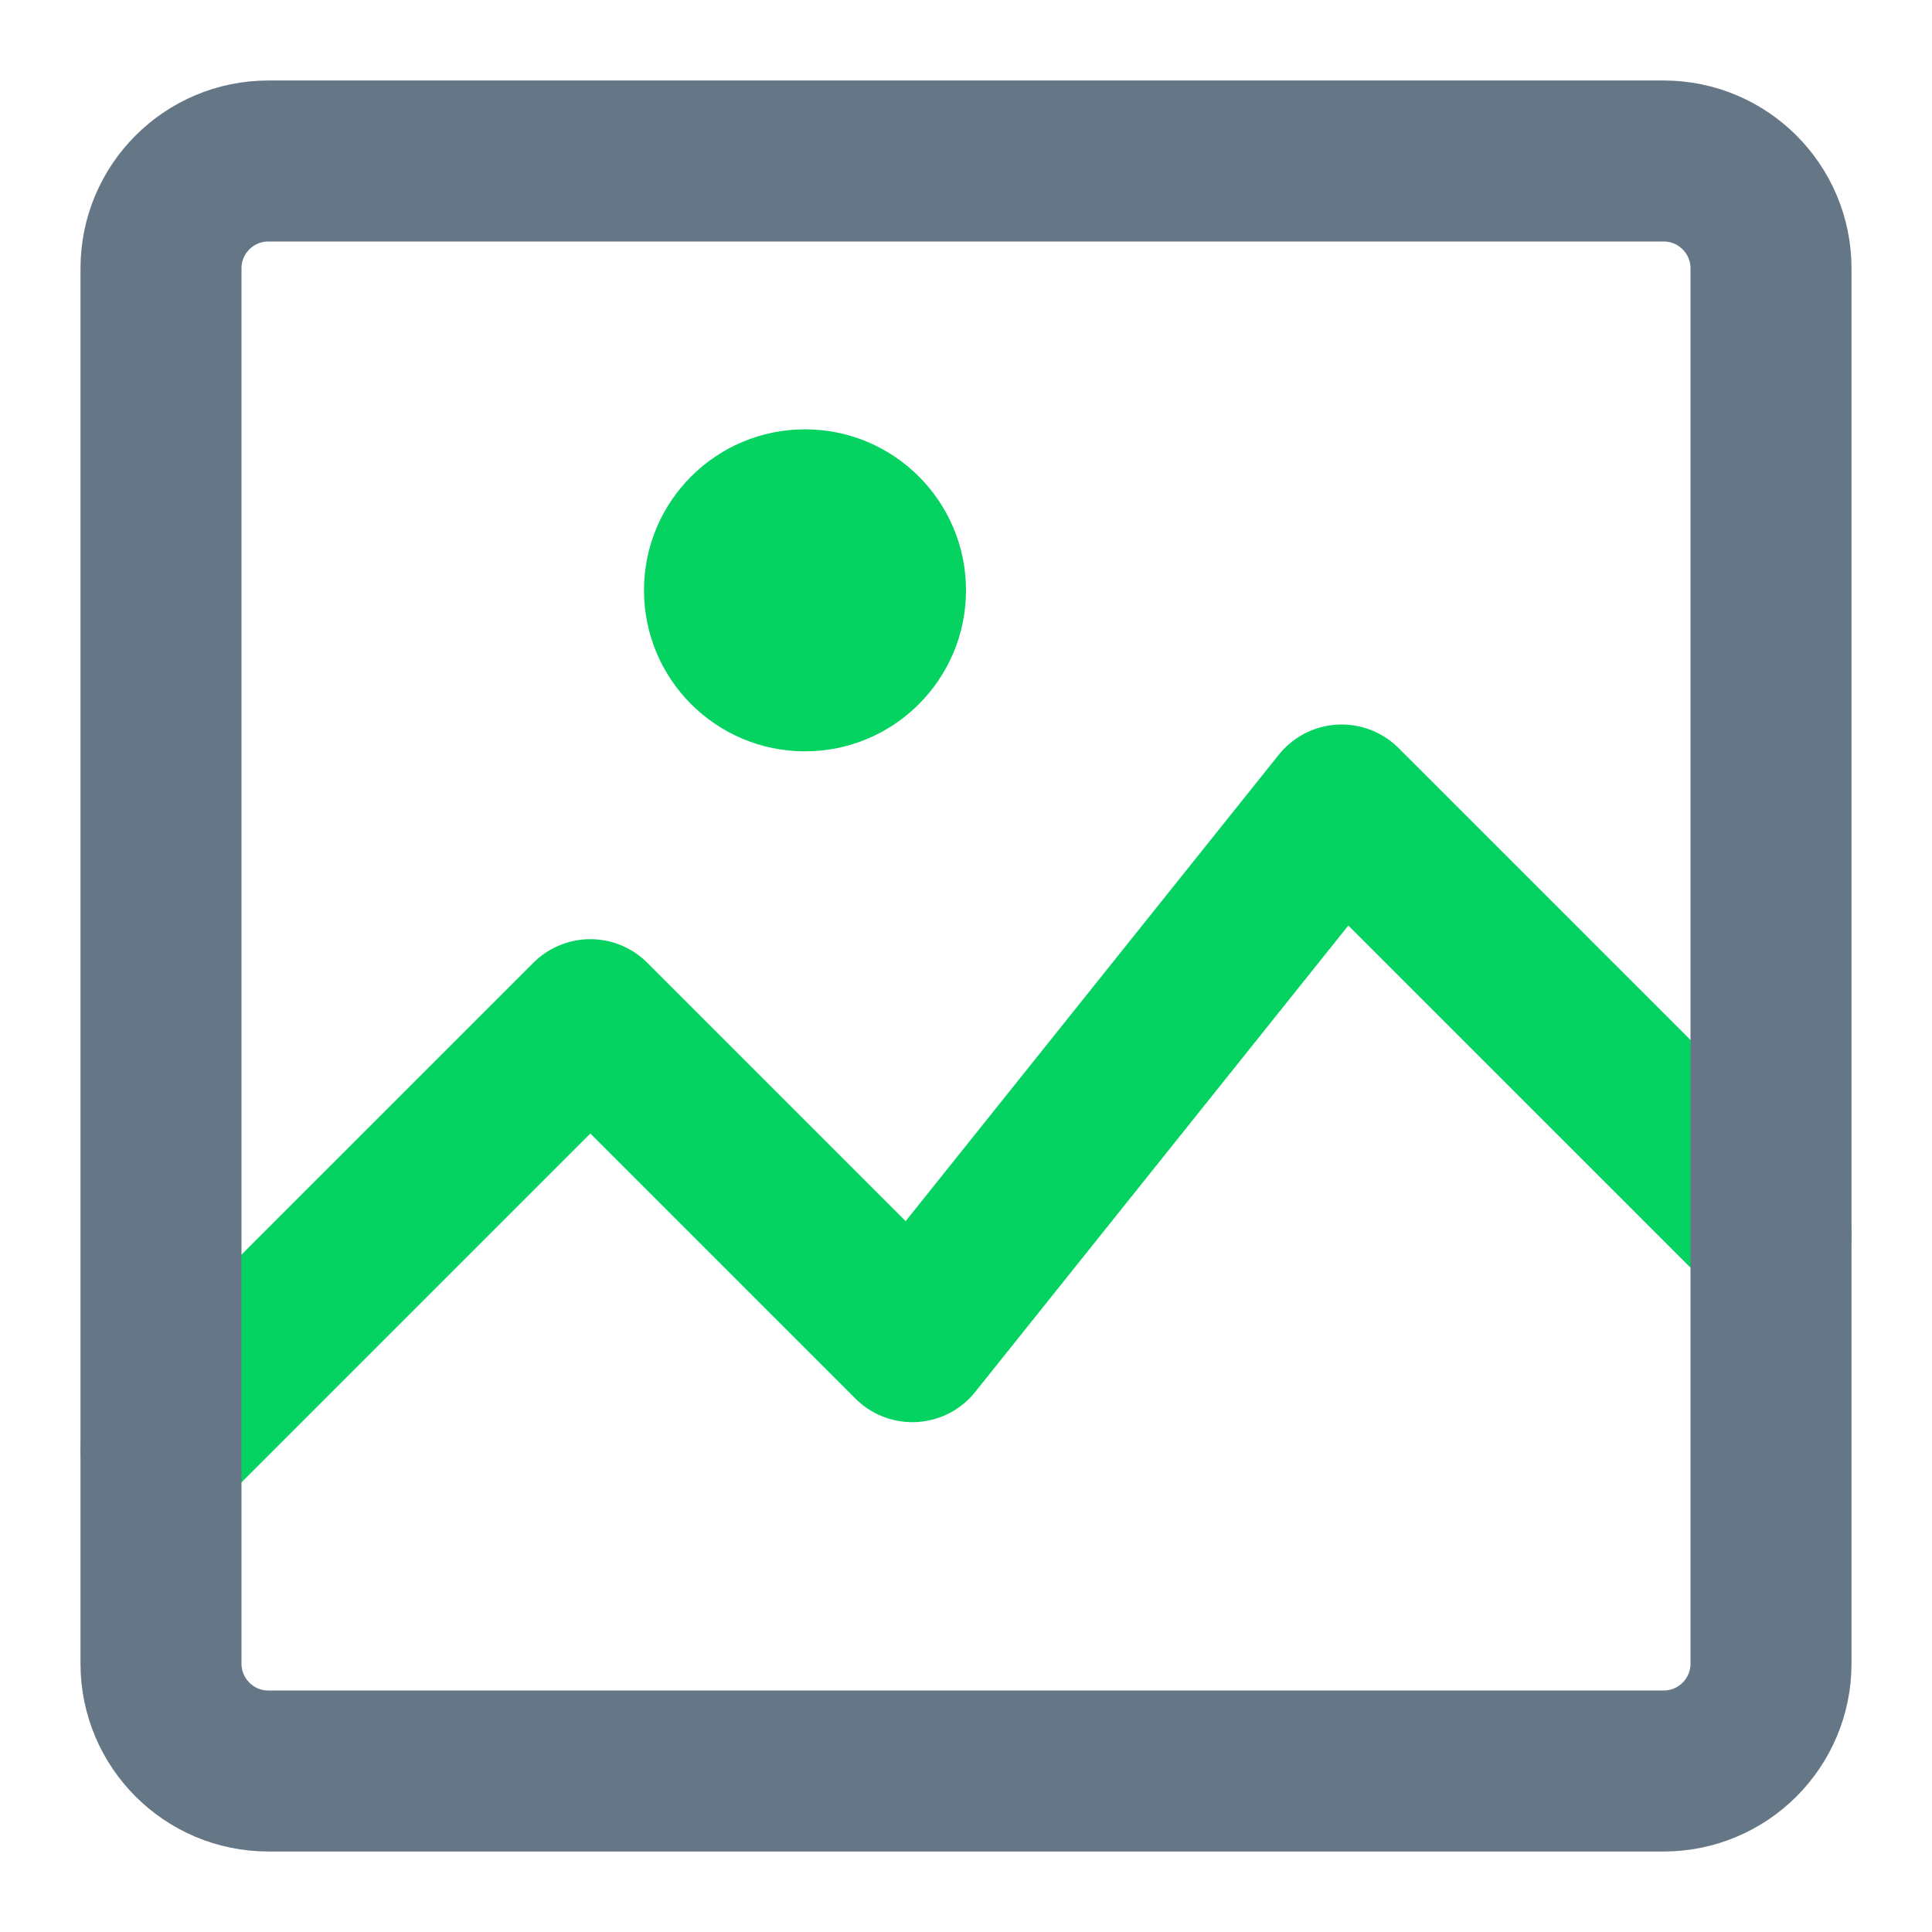
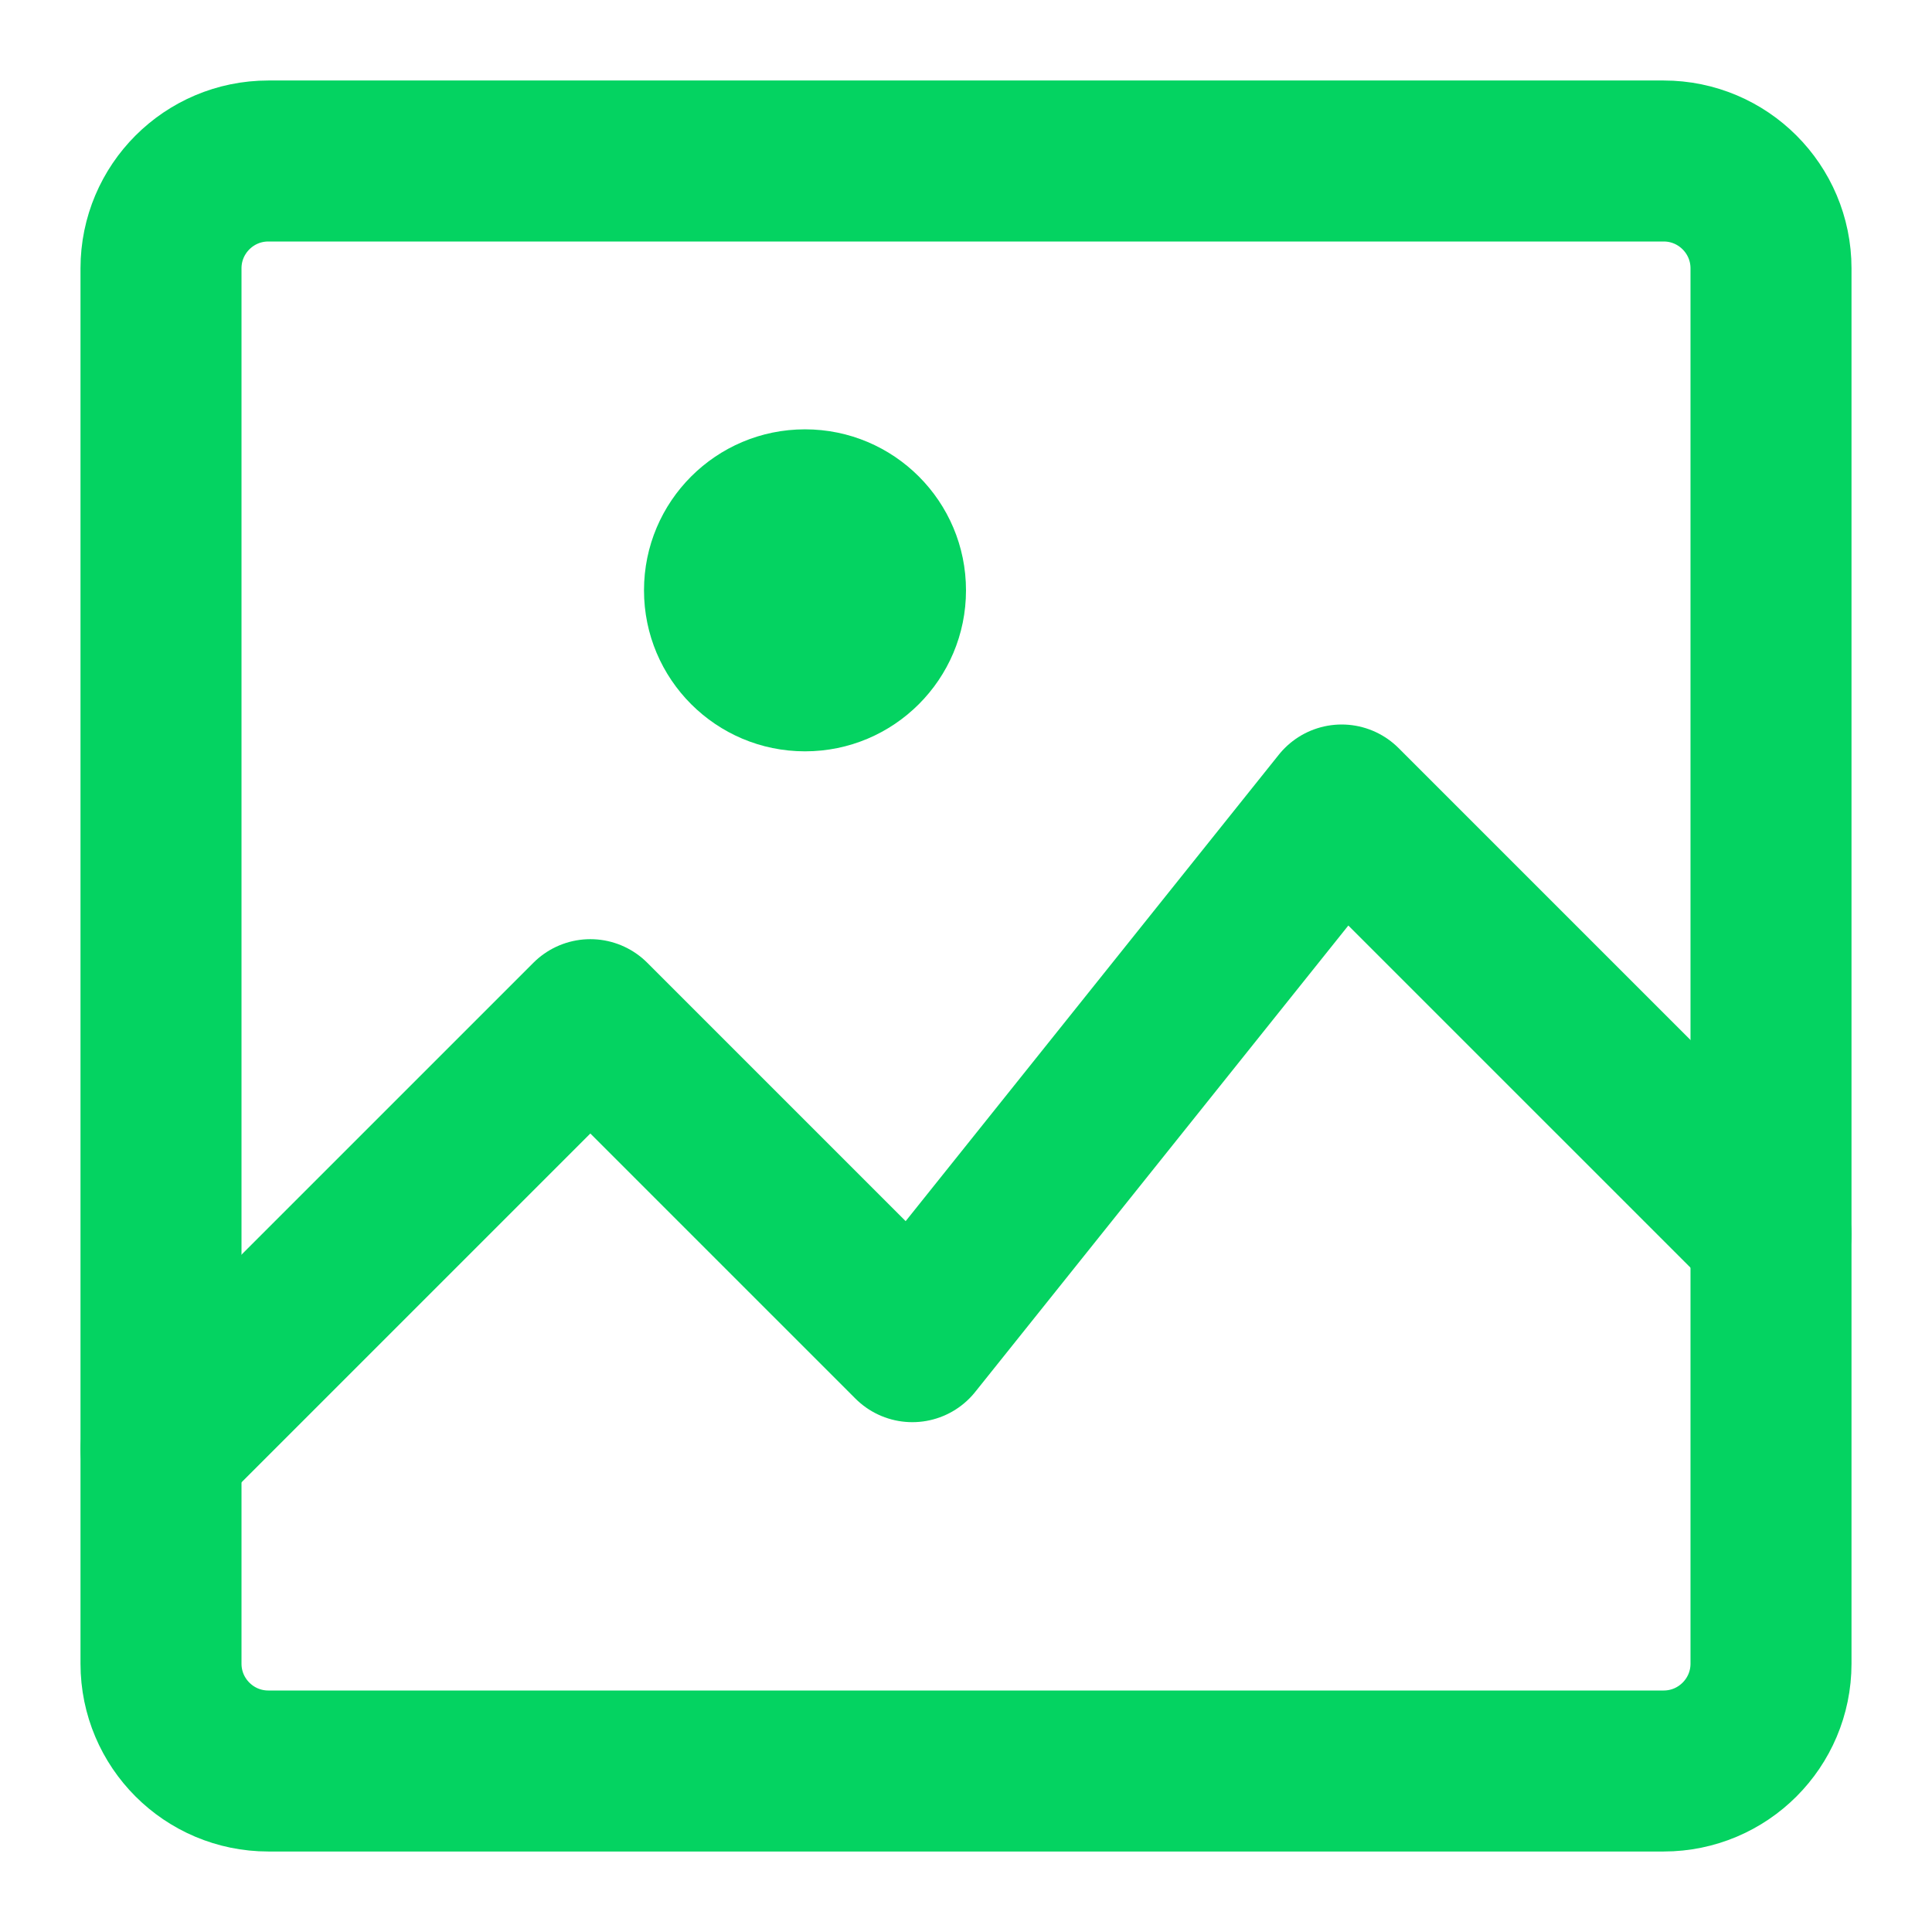
<svg xmlns="http://www.w3.org/2000/svg" width="18px" height="18px" viewBox="0 0 18 18" version="1.1">
  <defs />
  <g id="Page-1" stroke="none" stroke-width="1" fill="none" fill-rule="evenodd">
    <g id="TWITTER-PROFILE-2018" transform="translate(-128, -963)">
      <g id="Profile" transform="translate(0, 341)">
        <g id="Followers" transform="translate(128, 622)">
          <g id="image-02" transform="translate(1, 1)">
            <polyline id="Shape" stroke="#04D361" stroke-width="1.5" stroke-linecap="round" stroke-linejoin="round" points="0.5 12.5 4.5 8.5 7.5 11.5 11.5 6.5 15.5 10.5" />
-             <path d="M14.5,15.5 L1.5,15.5 C0.948,15.5 0.5,15.052 0.5,14.5 L0.5,1.5 C0.5,0.948 0.948,0.5 1.5,0.5 L14.5,0.5 C15.052,0.5 15.5,0.948 15.5,1.5 L15.5,14.5 C15.5,15.052 15.052,15.5 14.5,15.5 Z" id="Shape" stroke="#657786" stroke-width="1.5" stroke-linecap="round" stroke-linejoin="round" />
+             <path d="M14.5,15.5 L1.5,15.5 C0.948,15.5 0.5,15.052 0.5,14.5 L0.5,1.5 C0.5,0.948 0.948,0.5 1.5,0.5 L14.5,0.5 C15.052,0.5 15.5,0.948 15.5,1.5 L15.5,14.5 C15.5,15.052 15.052,15.5 14.5,15.5 Z" id="Shape" stroke="#04D361" stroke-width="1.5" stroke-linecap="round" stroke-linejoin="round" />
            <circle id="Oval" fill="#04D361" fill-rule="nonzero" cx="6.5" cy="4.5" r="1.5" />
          </g>
        </g>
      </g>
    </g>
  </g>
</svg>
